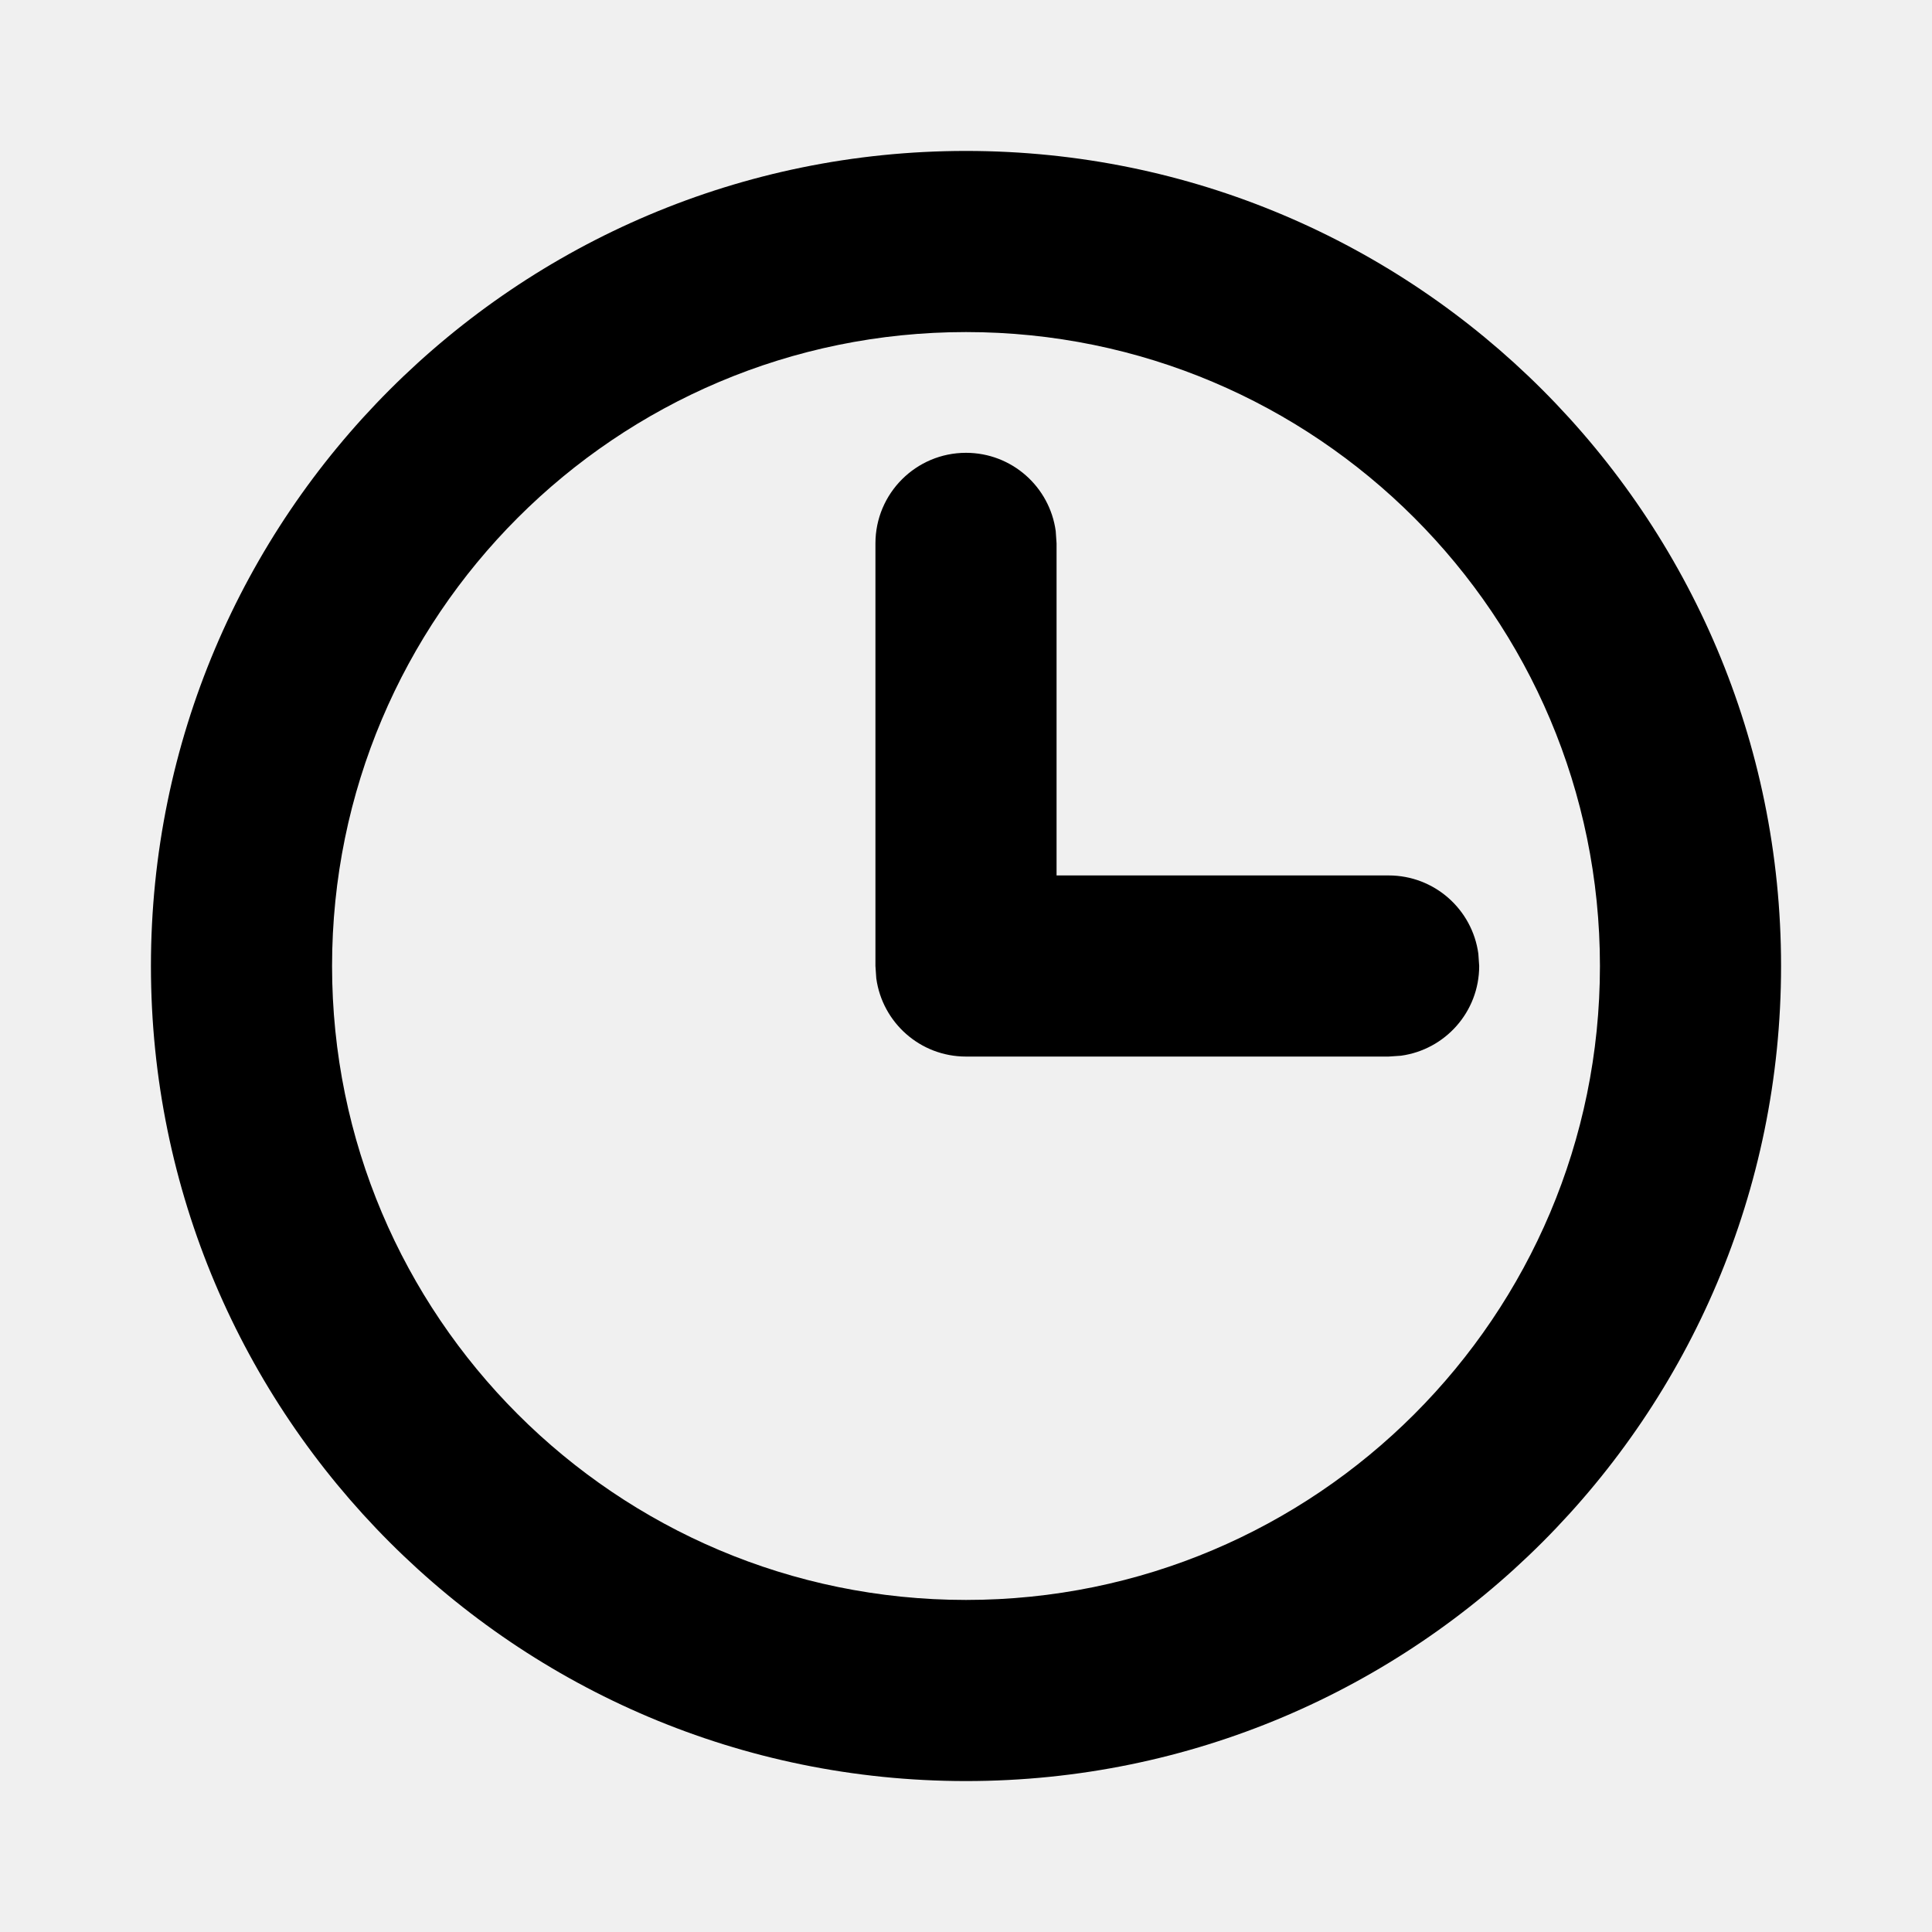
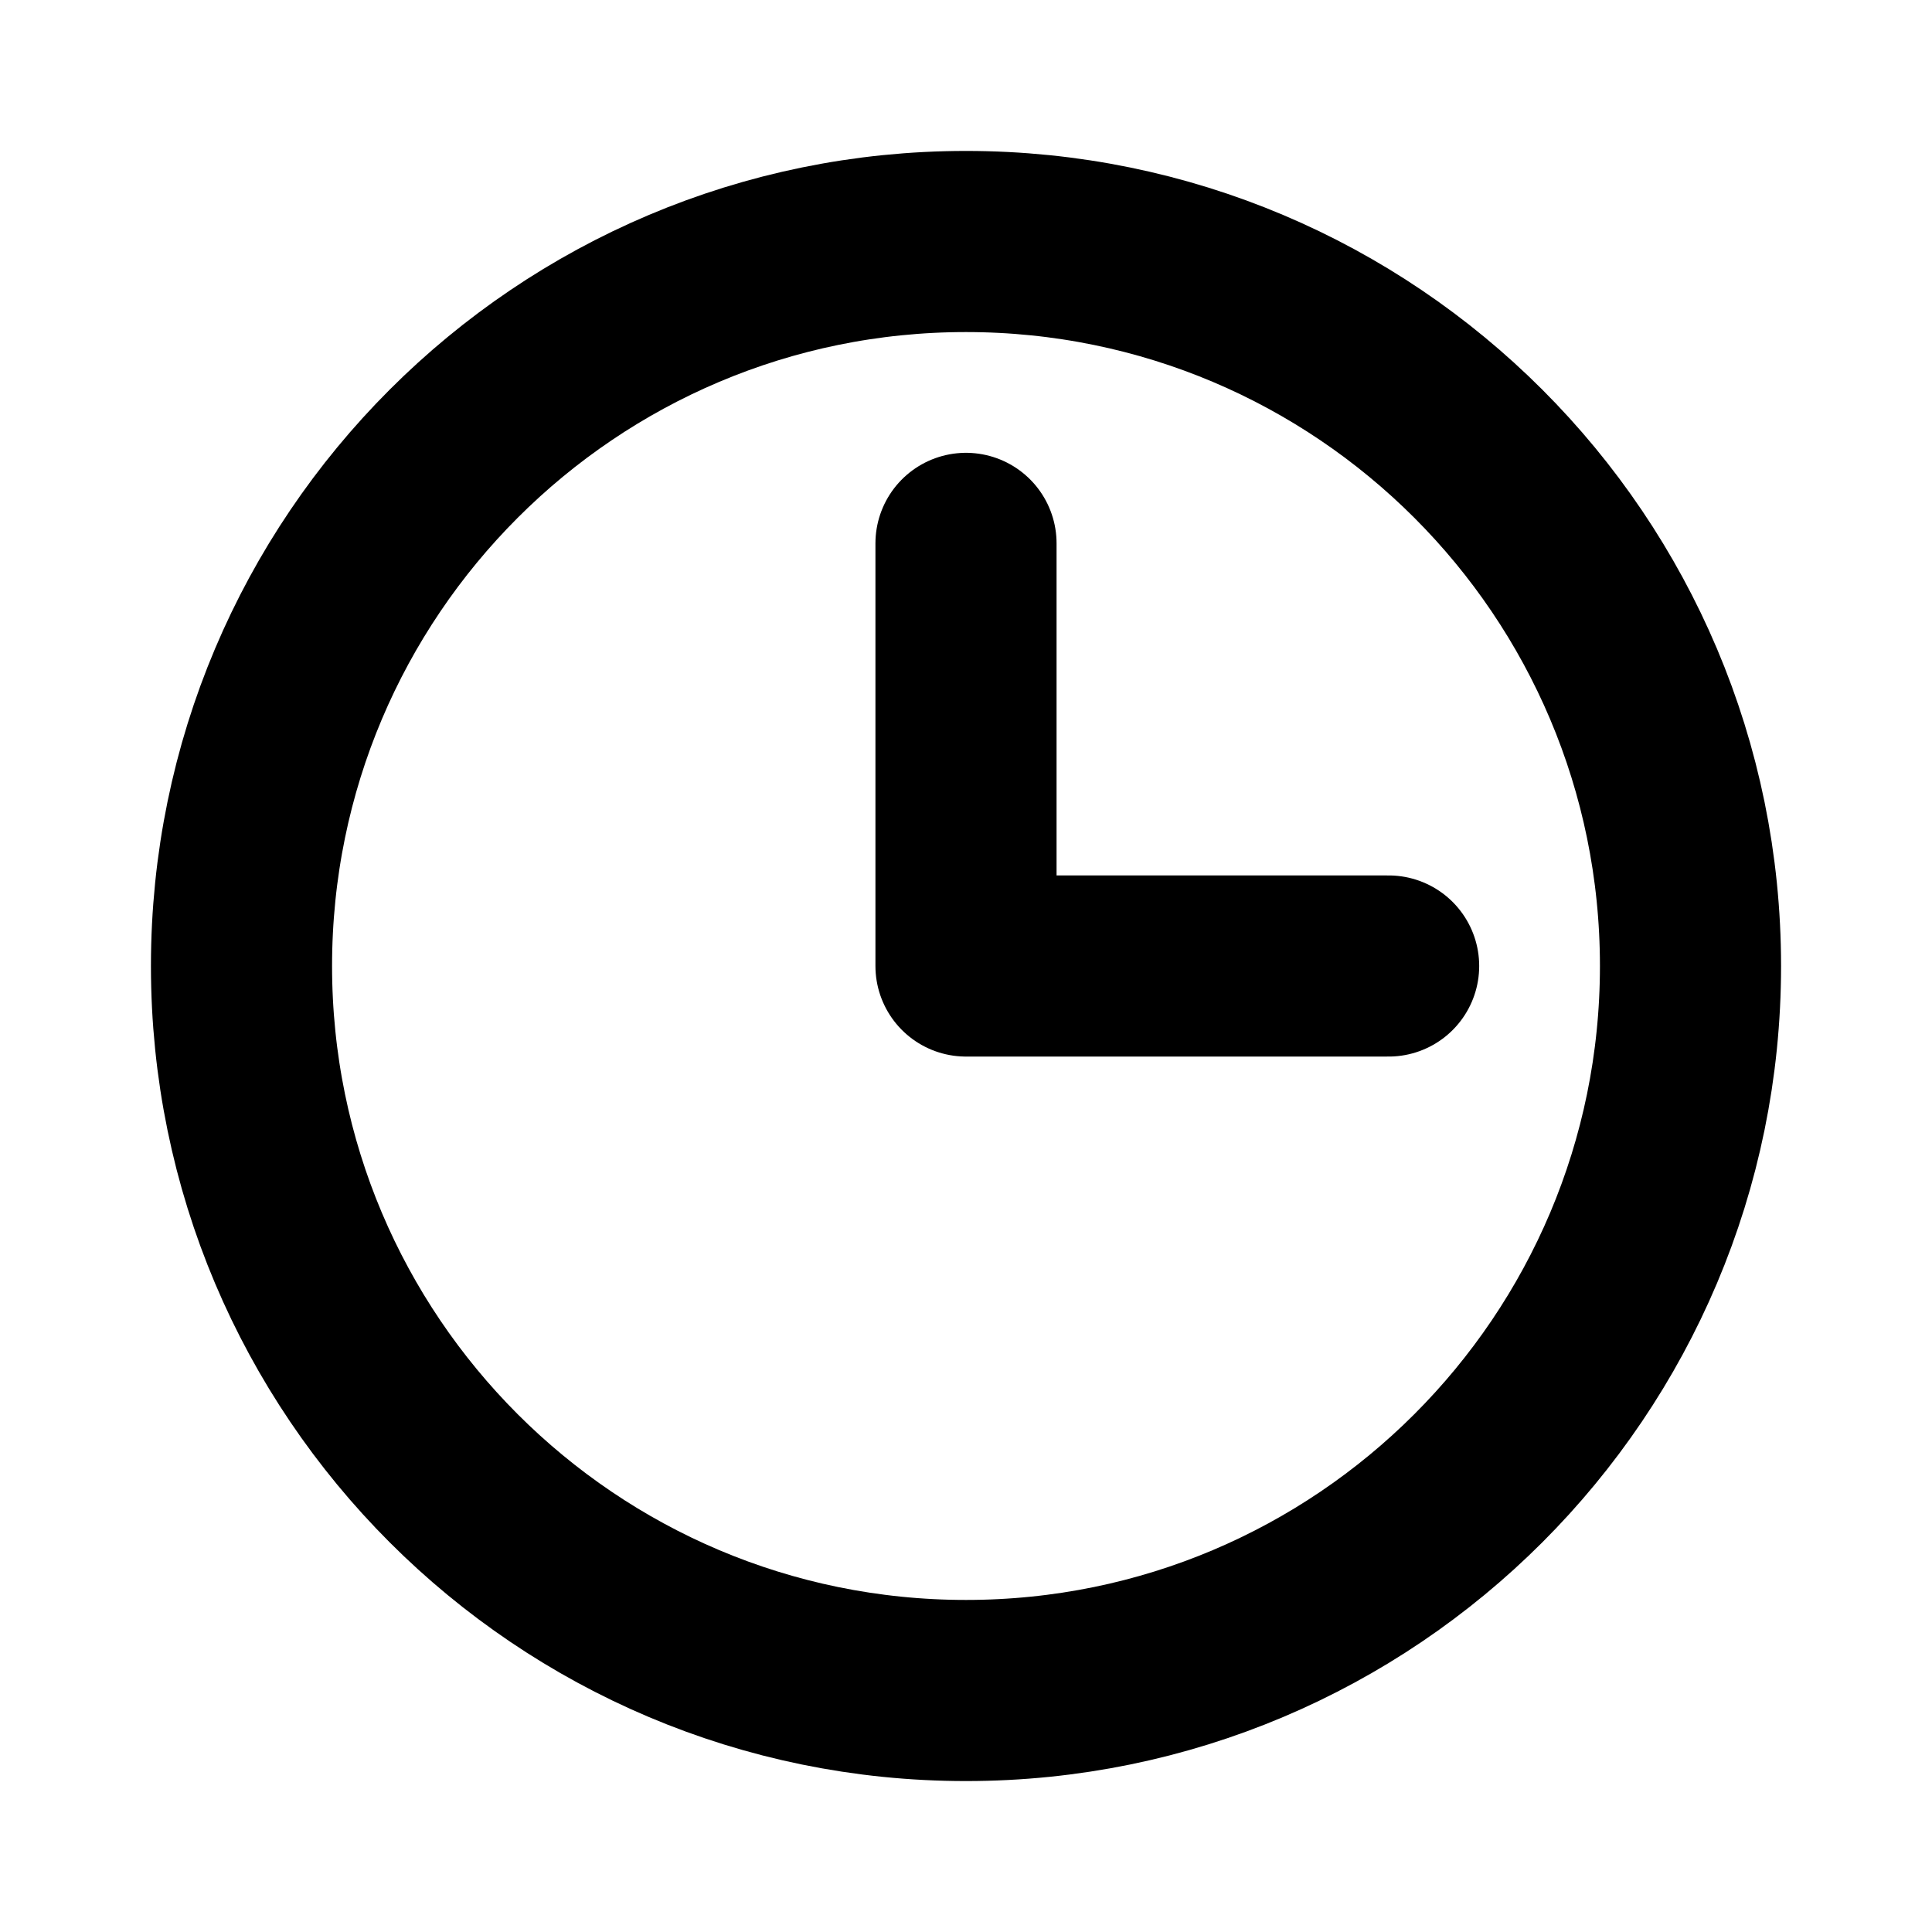
- <svg xmlns="http://www.w3.org/2000/svg" width="16" height="16" viewBox="0 0 16 16">
-   <g fill="none" fill-rule="evenodd">
-     <polygon points="0 16 16 16 16 0 0 0" />
-     <path fill="#000" fill-rule="nonzero" d="M8,1.25 C11.727,1.25 14.75,4.273 14.75,8 C14.75,11.727 11.727,14.75 8,14.75 C4.273,14.75 1.25,11.727 1.25,8 C1.25,4.273 4.273,1.25 8,1.25 Z M8,2.75 C5.101,2.75 2.75,5.101 2.75,8 C2.75,10.899 5.101,13.25 8,13.25 C10.899,13.25 13.25,10.899 13.25,8 C13.25,5.101 10.899,2.75 8,2.75 Z M8,3.75 C8.38,3.75 8.693,4.032 8.743,4.398 L8.75,4.5 L8.75,7.25 L11.5,7.25 C11.88,7.25 12.193,7.532 12.243,7.898 L12.25,8 C12.25,8.38 11.968,8.693 11.602,8.743 L11.5,8.75 L8,8.75 C7.62,8.75 7.307,8.468 7.257,8.102 L7.25,8 L7.25,4.5 C7.25,4.086 7.586,3.75 8,3.75 Z" />
+ <svg xmlns="http://www.w3.org/2000/svg" id="Layer_1" data-name="Layer 1" viewBox="0 0 256 256">
+   <g>
+     <rect width="256" height="256" fill="#fff" />
+     <circle cx="128" cy="128" r="96" fill="none" stroke="#000" stroke-linecap="round" stroke-linejoin="round" stroke-width="24" />
+     <polyline points="128 72 128 128 184 128" fill="none" stroke="#000" stroke-linecap="round" stroke-linejoin="round" stroke-width="24" />
  </g>
</svg>
